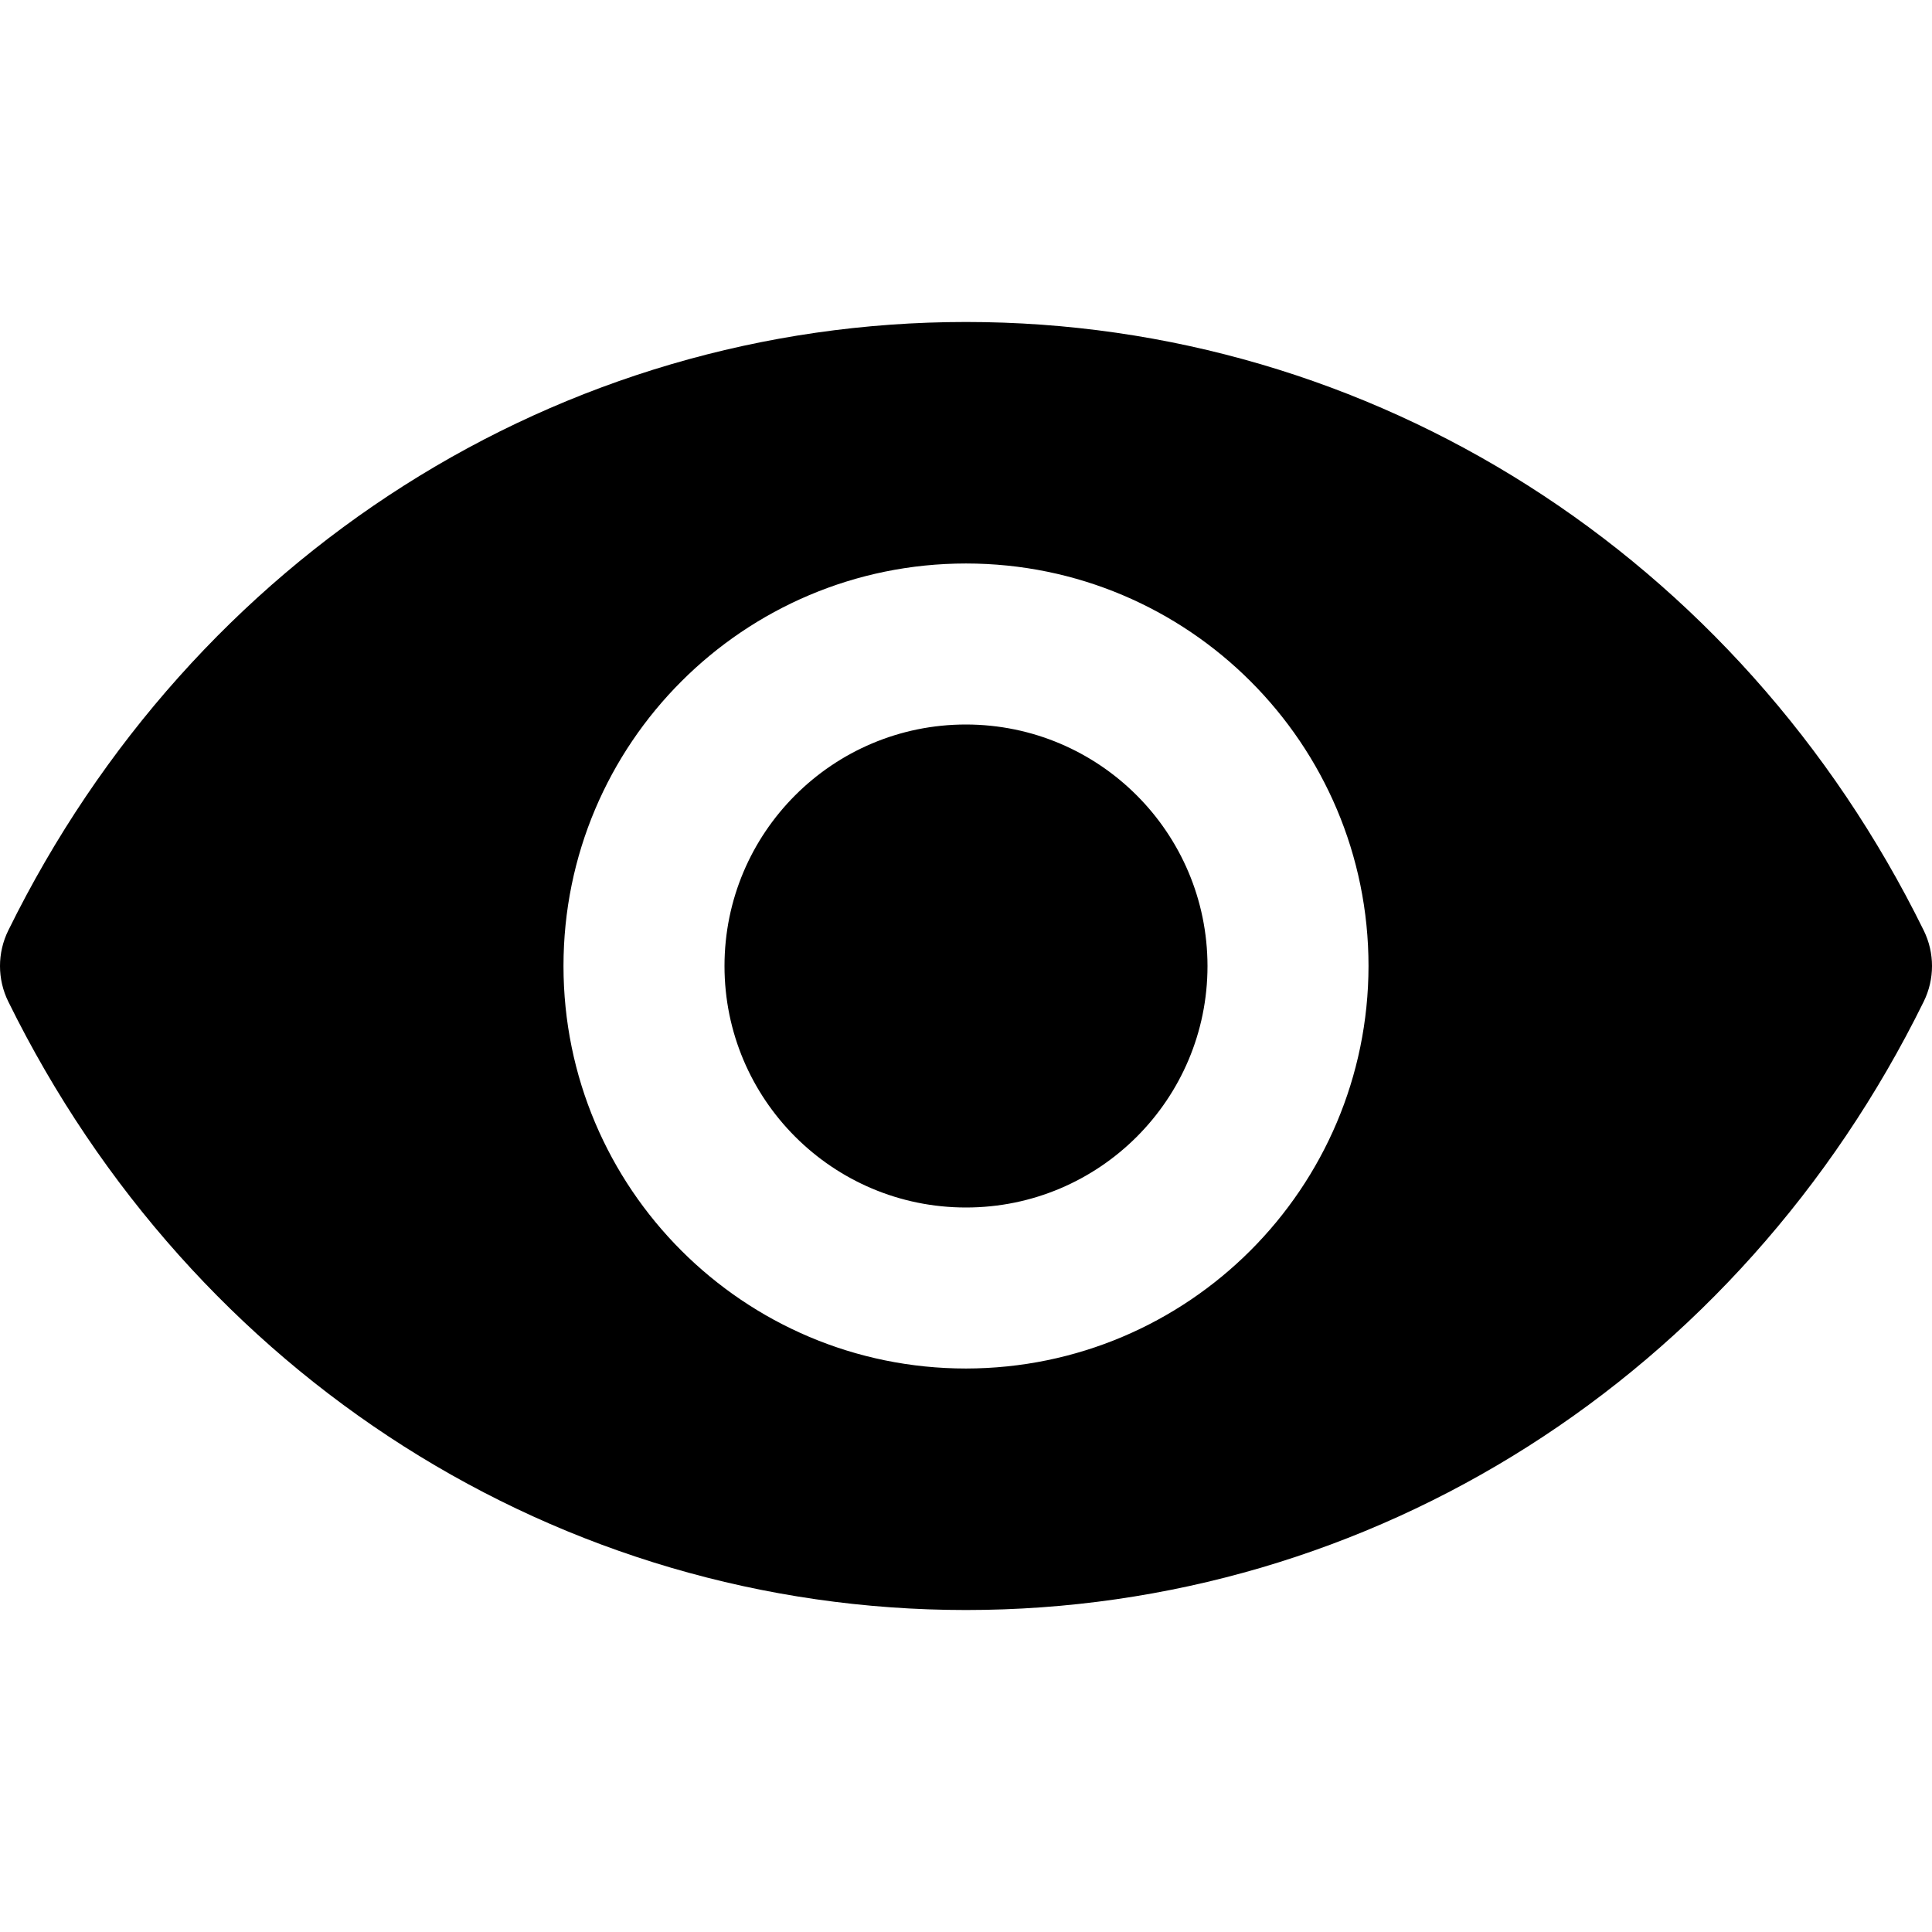
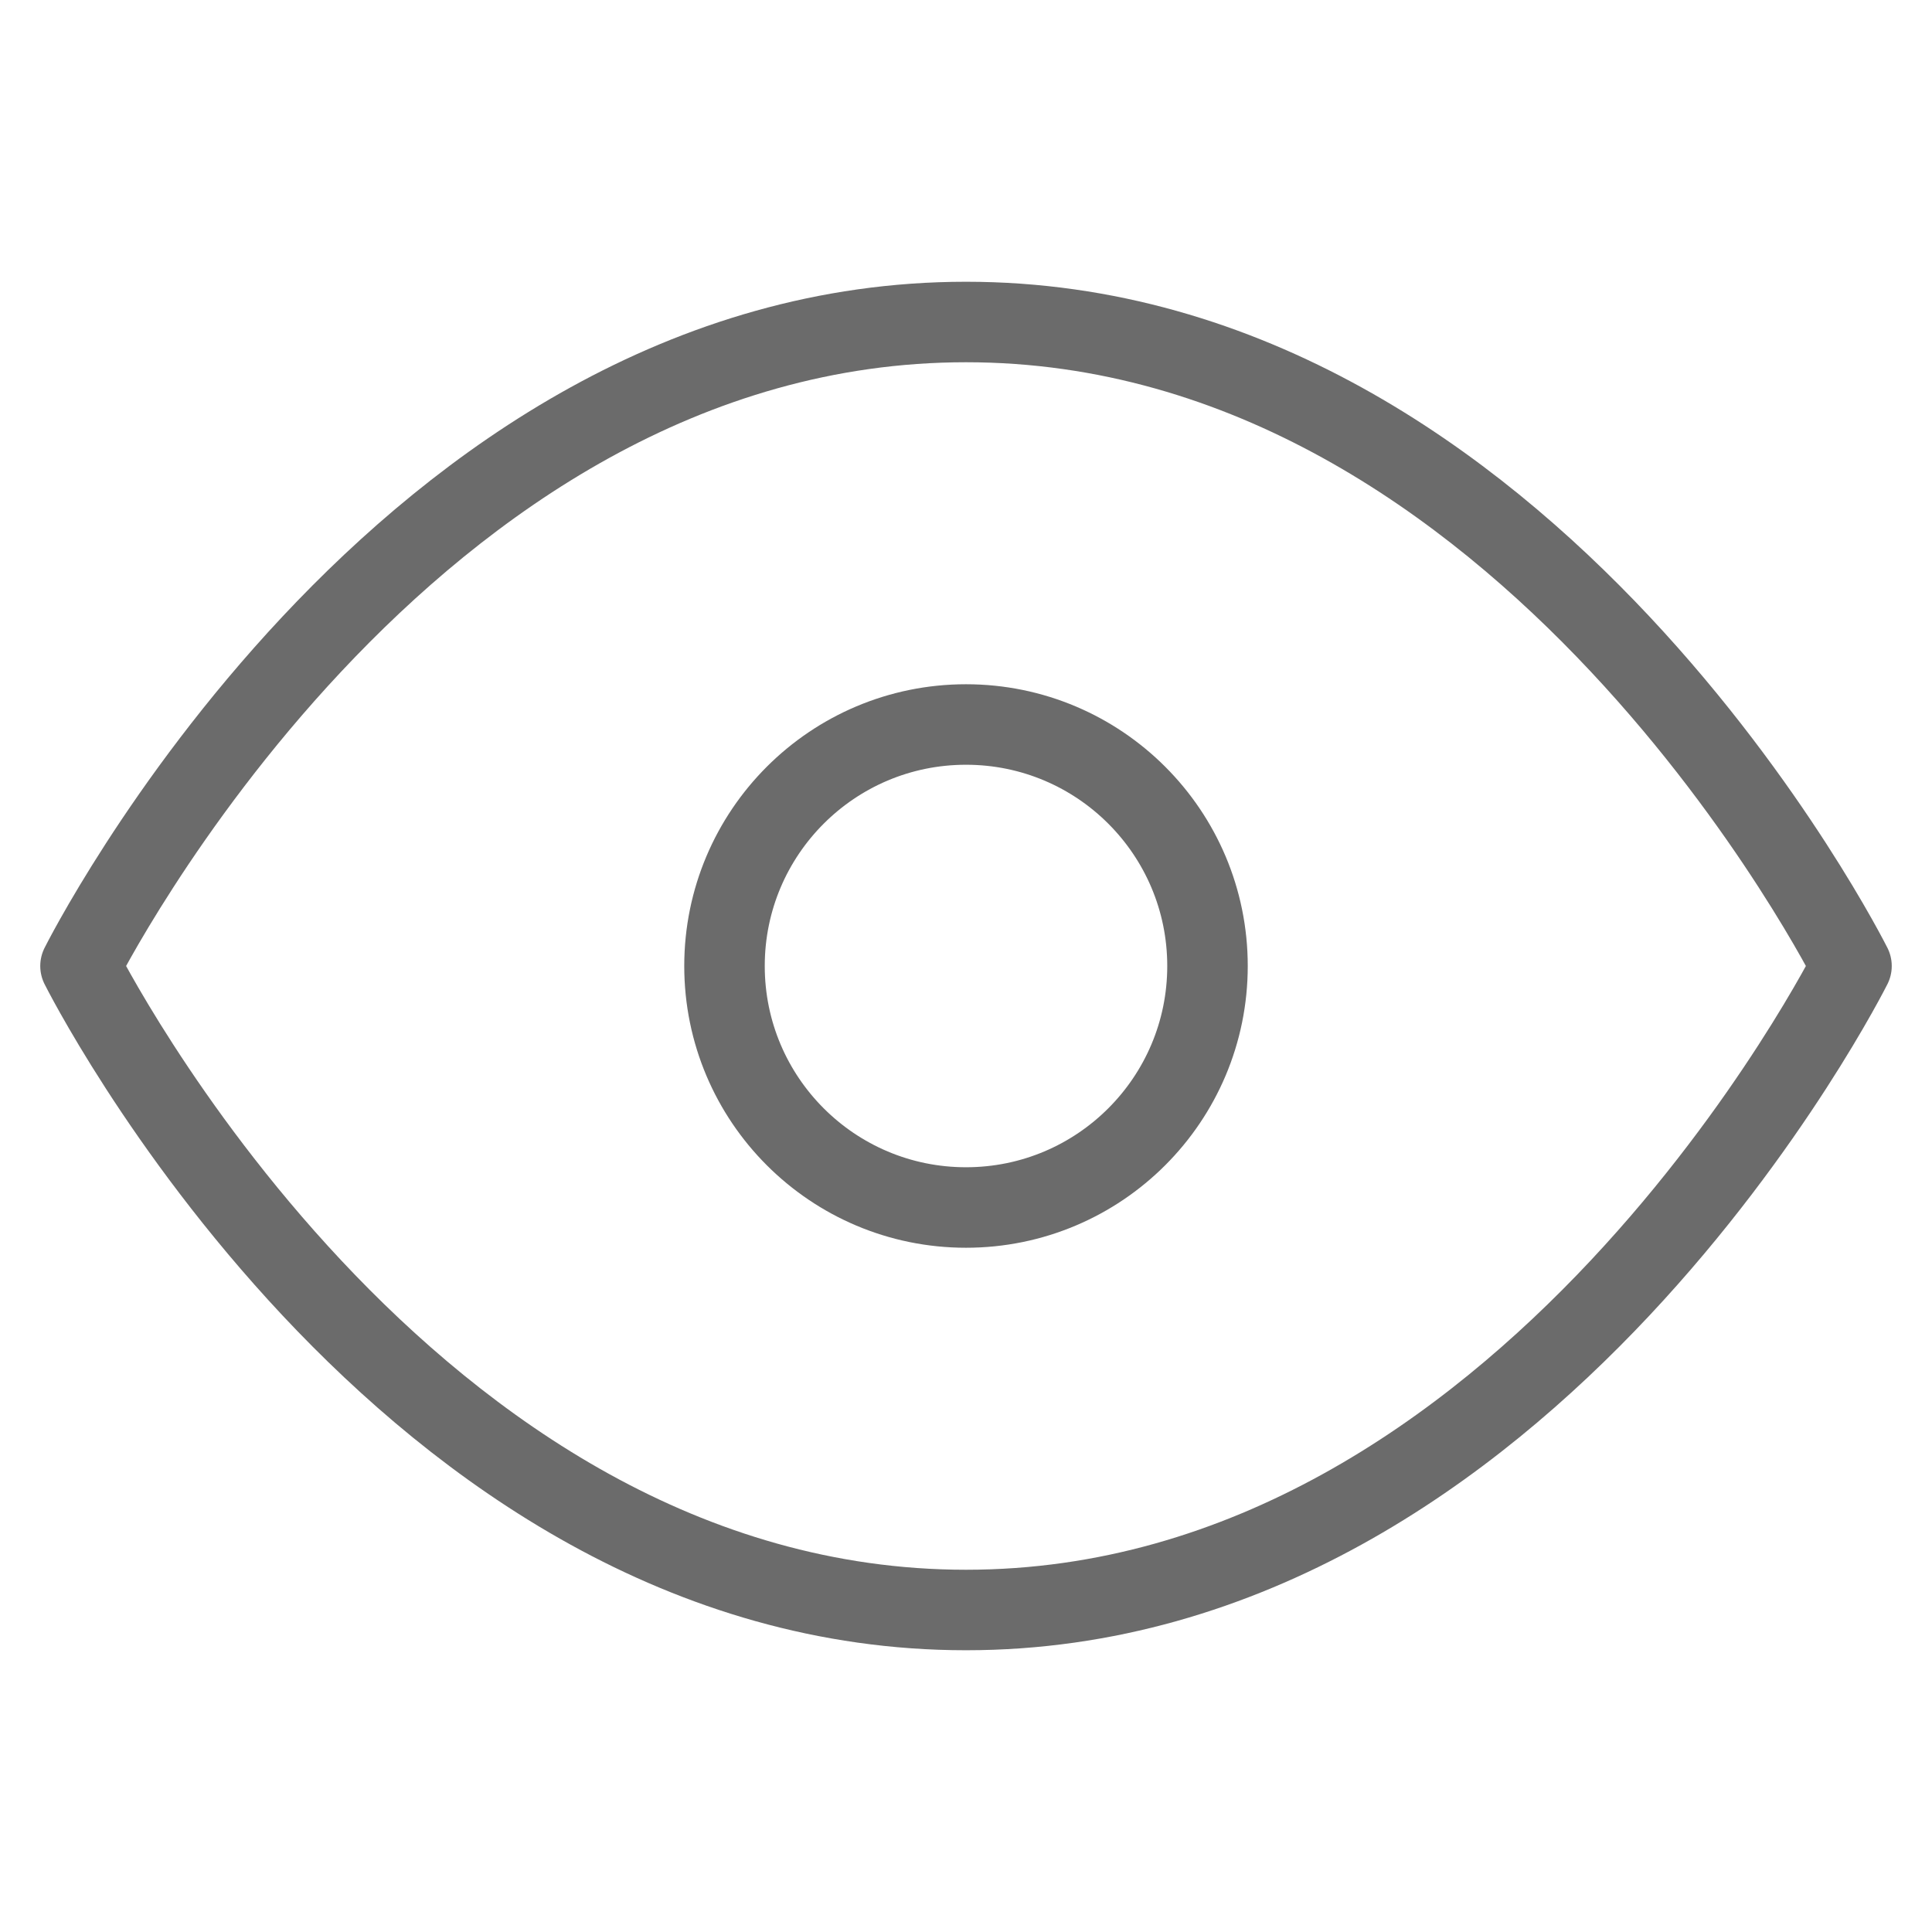
- <svg xmlns="http://www.w3.org/2000/svg" id="Layer_1" data-name="Layer 1" viewBox="0 0 512 512">
-   <path d="M320,256a64,64,0,1,1-64-64A64.07,64.07,0,0,1,320,256Zm189.81,9.42C460.86,364.89,363.6,426.67,256,426.67S51.14,364.89,2.19,265.42a21.33,21.33,0,0,1,0-18.83C51.14,147.11,148.4,85.33,256,85.33s204.86,61.78,253.81,161.25A21.33,21.33,0,0,1,509.81,265.42ZM362.67,256A106.67,106.67,0,1,0,256,362.67,106.79,106.79,0,0,0,362.67,256Z" />
+ <svg xmlns="http://www.w3.org/2000/svg" width="24" height="24" viewBox="0 0 24 24" fill="none">
+   <path d="M1 12C1 12 5 4 12 4C19 4 23 12 23 12C23 12 19 20 12 20C5 20 1 12 1 12Z" stroke="#6B6B6B" stroke-linecap="round" stroke-linejoin="round" />
+   <path d="M12 15C13.657 15 15 13.657 15 12C15 10.343 13.657 9 12 9C10.343 9 9 10.343 9 12C9 13.657 10.343 15 12 15Z" stroke="#6B6B6B" stroke-linecap="round" stroke-linejoin="round" />
</svg>
